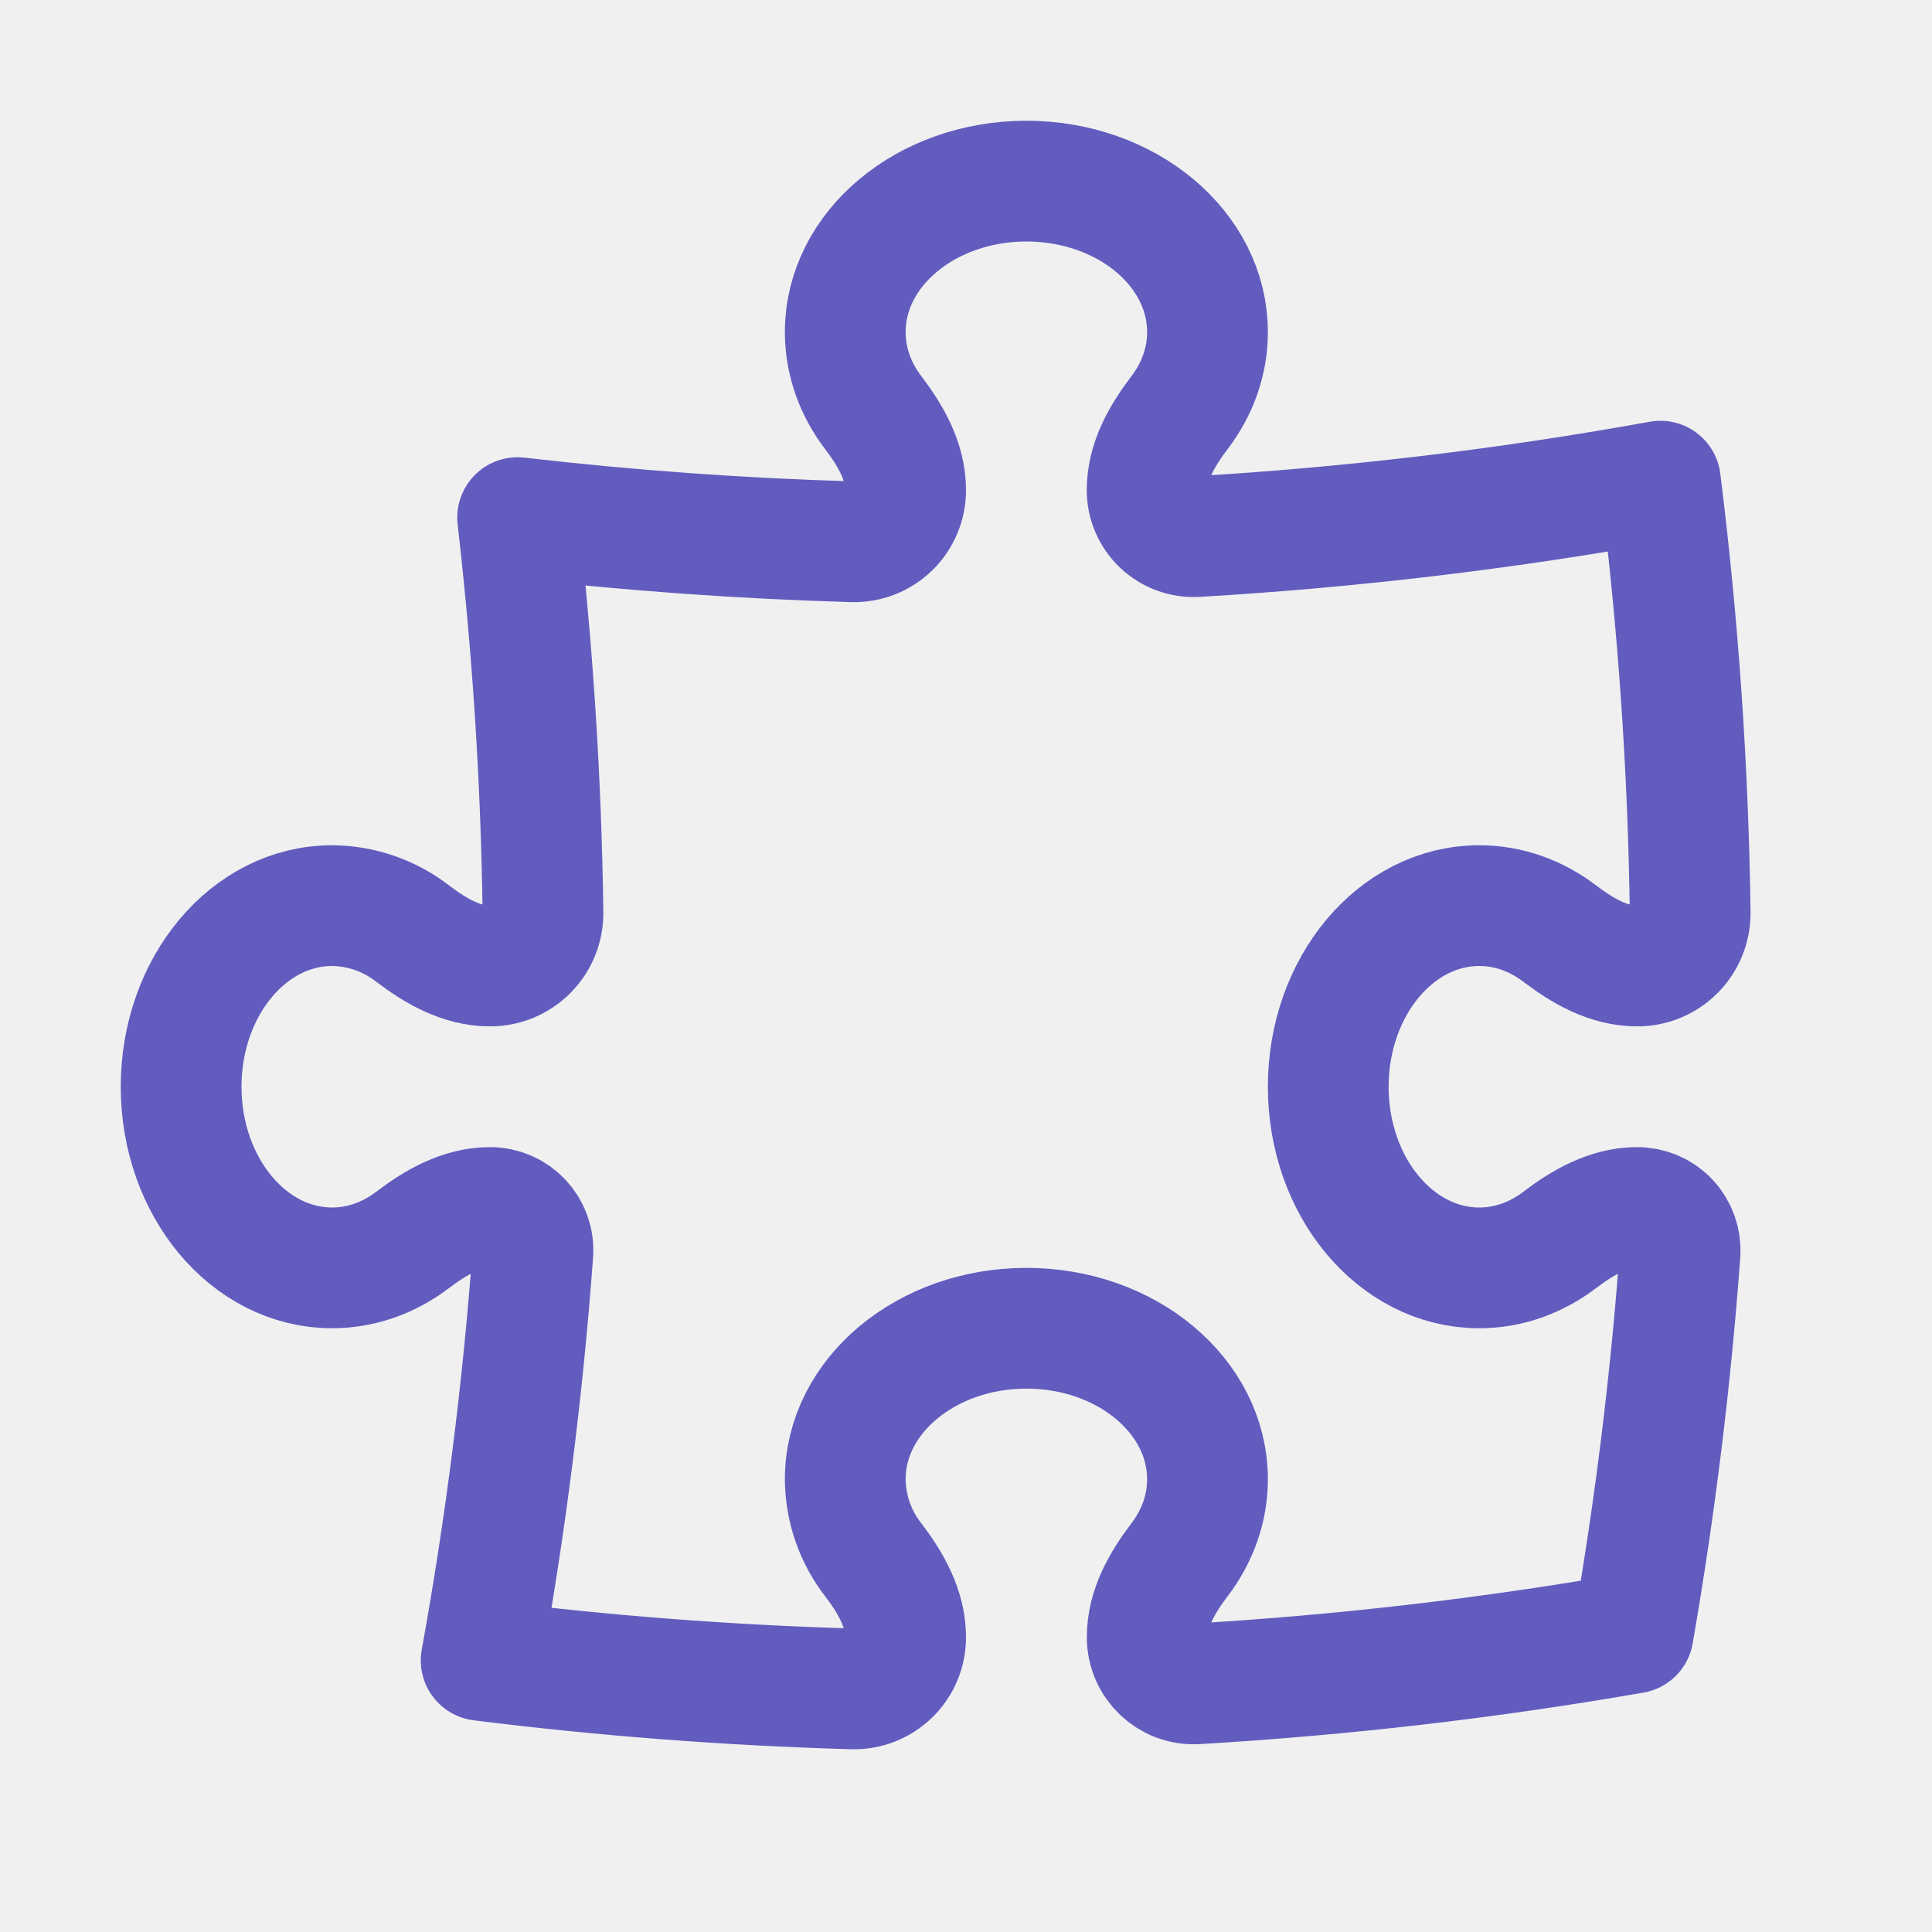
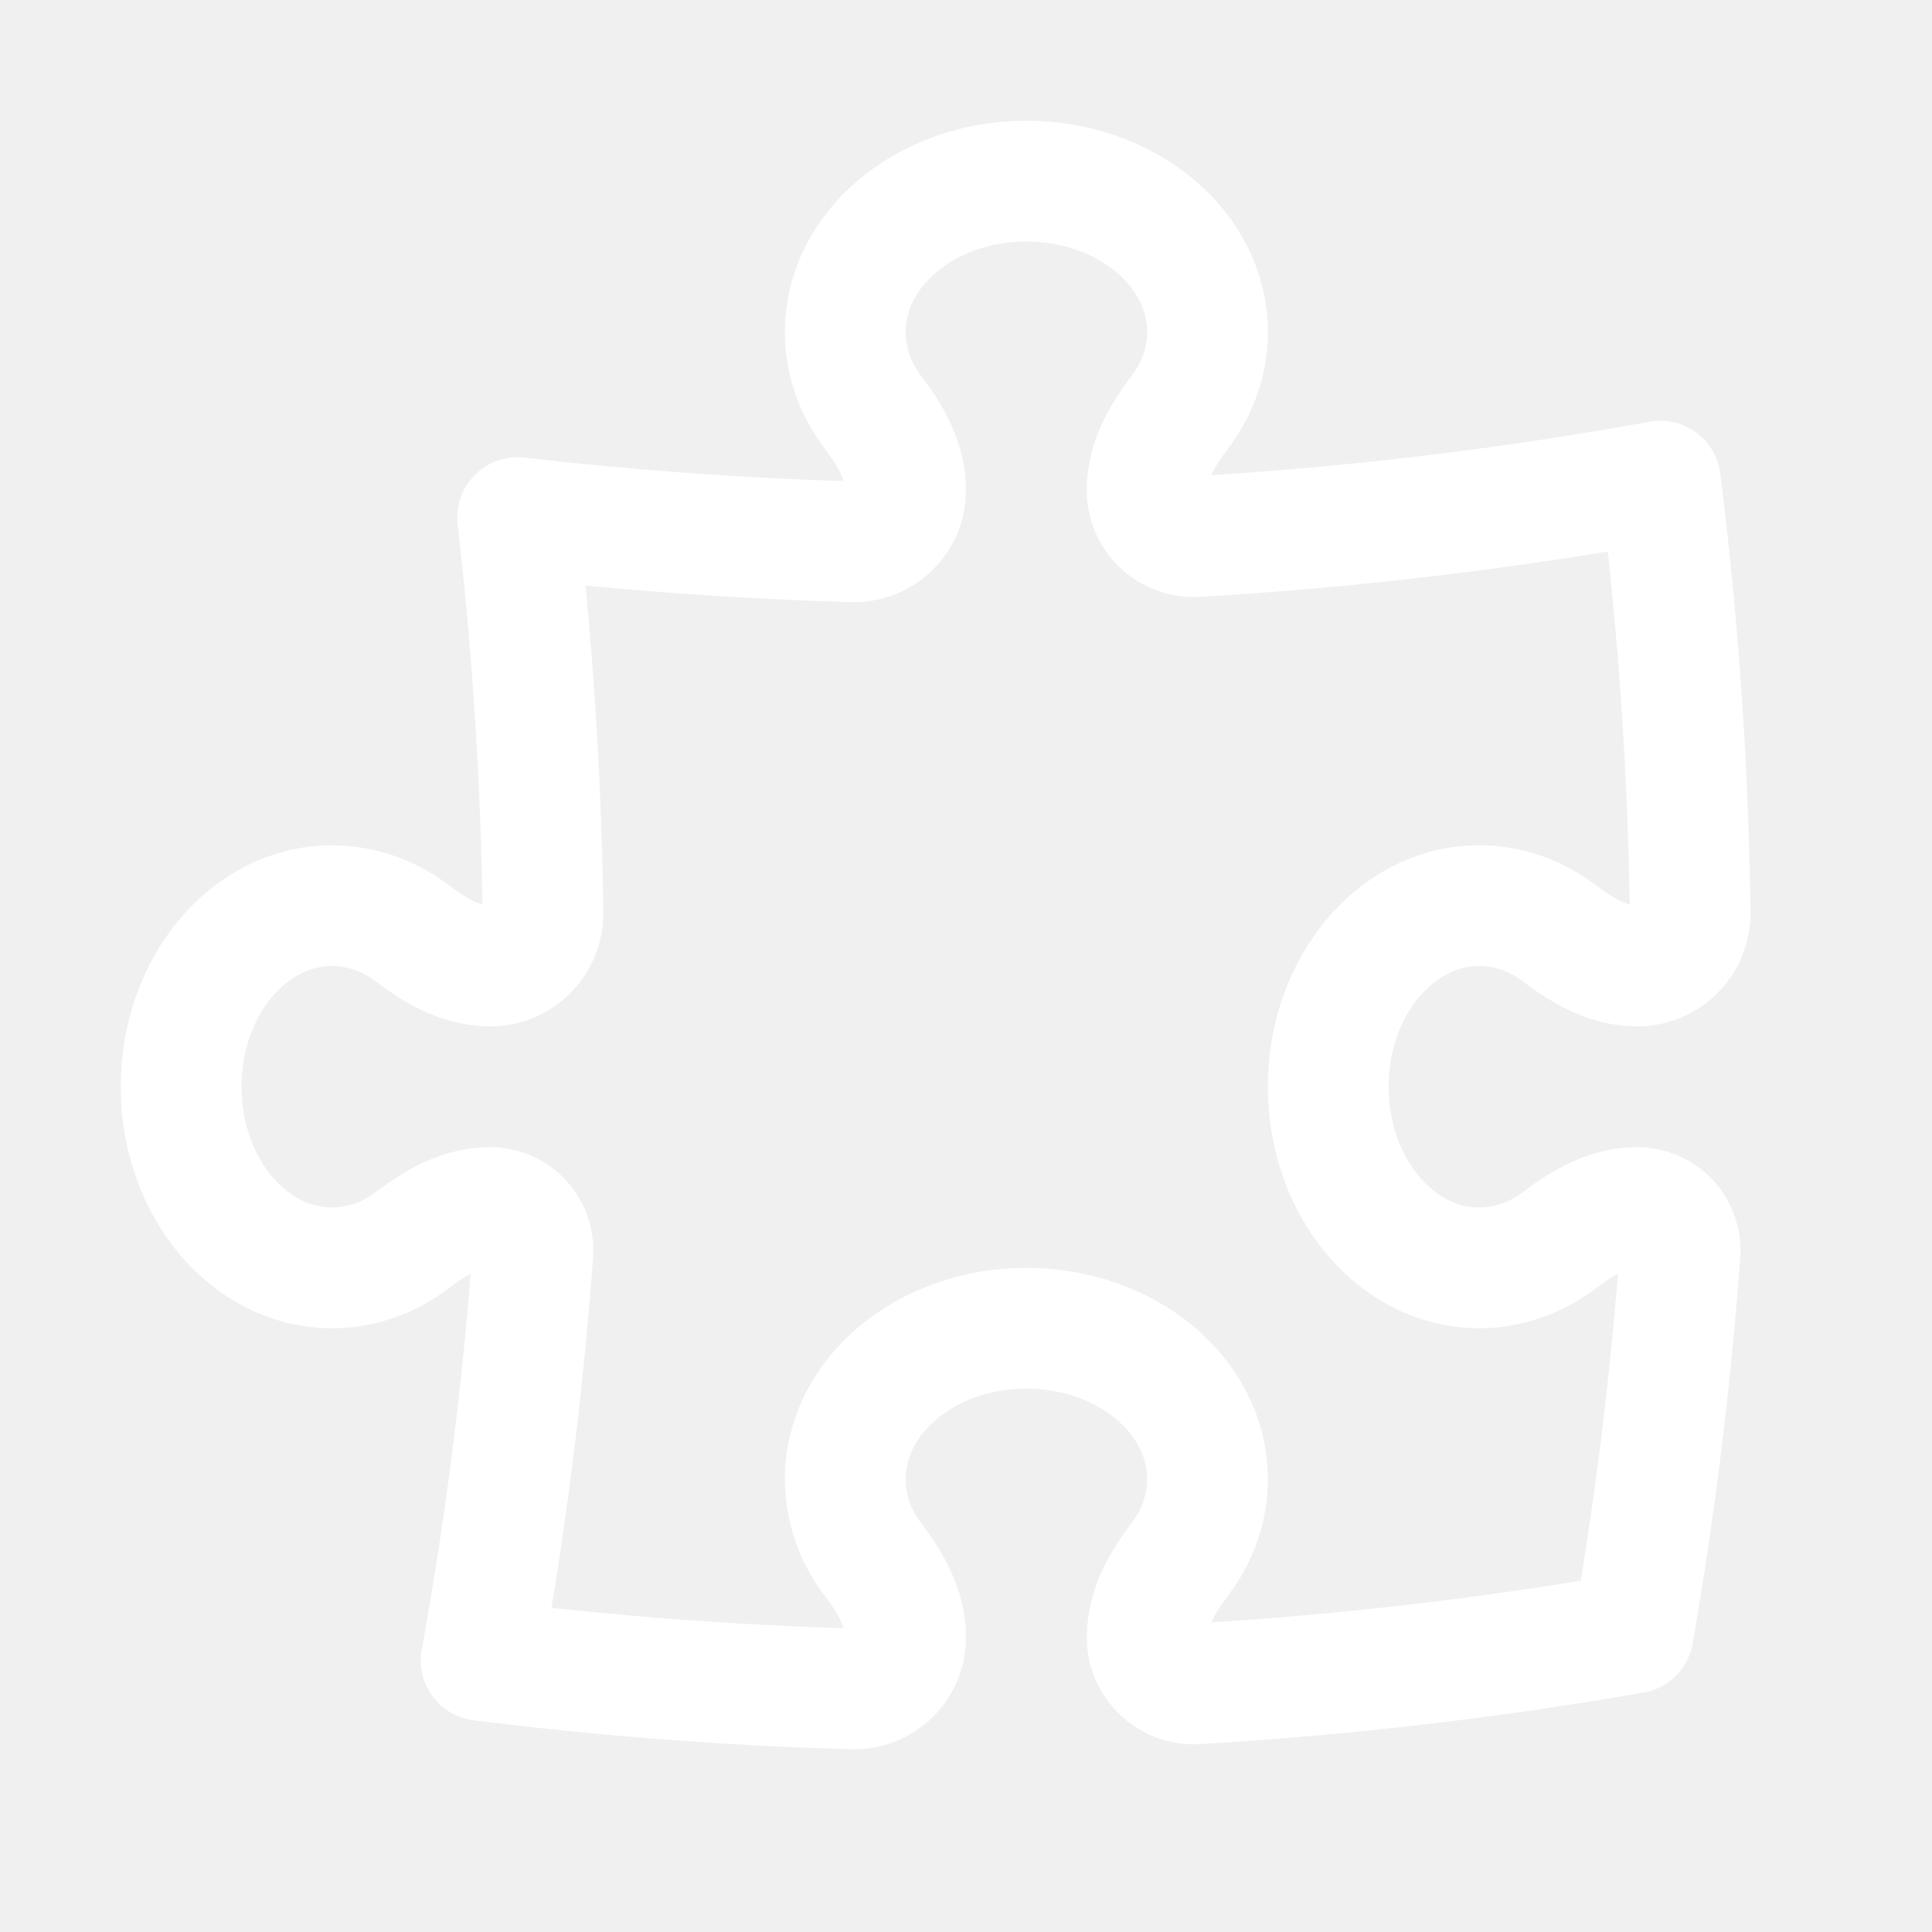
<svg xmlns="http://www.w3.org/2000/svg" width="32" height="32" viewBox="0 0 24 24" fill="none">
-   <path d="M14.25 6.087c0-.355.186-.676.401-.959.221-.29.349-.634.349-1.003 0-1.036-1.007-1.875-2.25-1.875s-2.25.84-2.25 1.875c0 .369.128.713.349 1.003.215.283.401.604.401.959v0a.64.64 0 0 1-.657.643 48.39 48.39 0 0 1-4.163-.3c.186 1.613.293 3.25.315 4.907a.656.656 0 0 1-.658.663v0c-.355 0-.676-.186-.959-.401a1.647 1.647 0 0 0-1.003-.349c-1.036 0-1.875 1.007-1.875 2.25s.84 2.25 1.875 2.25c.369 0 .713-.128 1.003-.349.283-.215.604-.401.959-.401v0c.31 0 .555.26.532.57a48.039 48.039 0 0 1-.642 5.056c1.518.19 3.058.309 4.616.354a.64.64 0 0 0 .657-.643v0c0-.355-.186-.676-.401-.959a1.647 1.647 0 0 1-.349-1.003c0-1.035 1.008-1.875 2.25-1.875 1.243 0 2.25.84 2.25 1.875 0 .369-.128.713-.349 1.003-.215.283-.4.604-.4.959v0c0 .333.277.599.61.58a48.1 48.1 0 0 0 5.427-.63 48.05 48.05 0 0 0 .582-4.717.532.532 0 0 0-.533-.57v0c-.355 0-.676.186-.959.401-.29.221-.634.349-1.003.349-1.035 0-1.875-1.007-1.875-2.25s.84-2.25 1.875-2.25c.37 0 .713.128 1.003.349.283.215.604.401.96.401v0a.656.656 0 0 0 .658-.663 48.422 48.422 0 0 0-.37-5.36c-1.886.342-3.81.574-5.766.689a.578.578 0 0 1-.61-.58v0Z" stroke="#625CBF" stroke-width="1.5" stroke-linecap="round" stroke-linejoin="round" />
+   <path d="M14.25 6.087c0-.355.186-.676.401-.959.221-.29.349-.634.349-1.003 0-1.036-1.007-1.875-2.25-1.875s-2.25.84-2.25 1.875c0 .369.128.713.349 1.003.215.283.401.604.401.959v0a.64.64 0 0 1-.657.643 48.39 48.39 0 0 1-4.163-.3c.186 1.613.293 3.25.315 4.907a.656.656 0 0 1-.658.663v0c-.355 0-.676-.186-.959-.401a1.647 1.647 0 0 0-1.003-.349c-1.036 0-1.875 1.007-1.875 2.25s.84 2.25 1.875 2.25c.369 0 .713-.128 1.003-.349.283-.215.604-.401.959-.401v0c.31 0 .555.26.532.57a48.039 48.039 0 0 1-.642 5.056c1.518.19 3.058.309 4.616.354a.64.64 0 0 0 .657-.643v0c0-.355-.186-.676-.401-.959a1.647 1.647 0 0 1-.349-1.003c0-1.035 1.008-1.875 2.25-1.875 1.243 0 2.25.84 2.25 1.875 0 .369-.128.713-.349 1.003-.215.283-.4.604-.4.959v0c0 .333.277.599.61.58a48.1 48.1 0 0 0 5.427-.63 48.05 48.05 0 0 0 .582-4.717.532.532 0 0 0-.533-.57v0c-.355 0-.676.186-.959.401-.29.221-.634.349-1.003.349-1.035 0-1.875-1.007-1.875-2.25s.84-2.25 1.875-2.25c.37 0 .713.128 1.003.349.283.215.604.401.96.401v0a.656.656 0 0 0 .658-.663 48.422 48.422 0 0 0-.37-5.36c-1.886.342-3.81.574-5.766.689a.578.578 0 0 1-.61-.58v0Z" stroke="#FFFFFF" stroke-width="1.5" stroke-linecap="round" stroke-linejoin="round" />
</svg>
